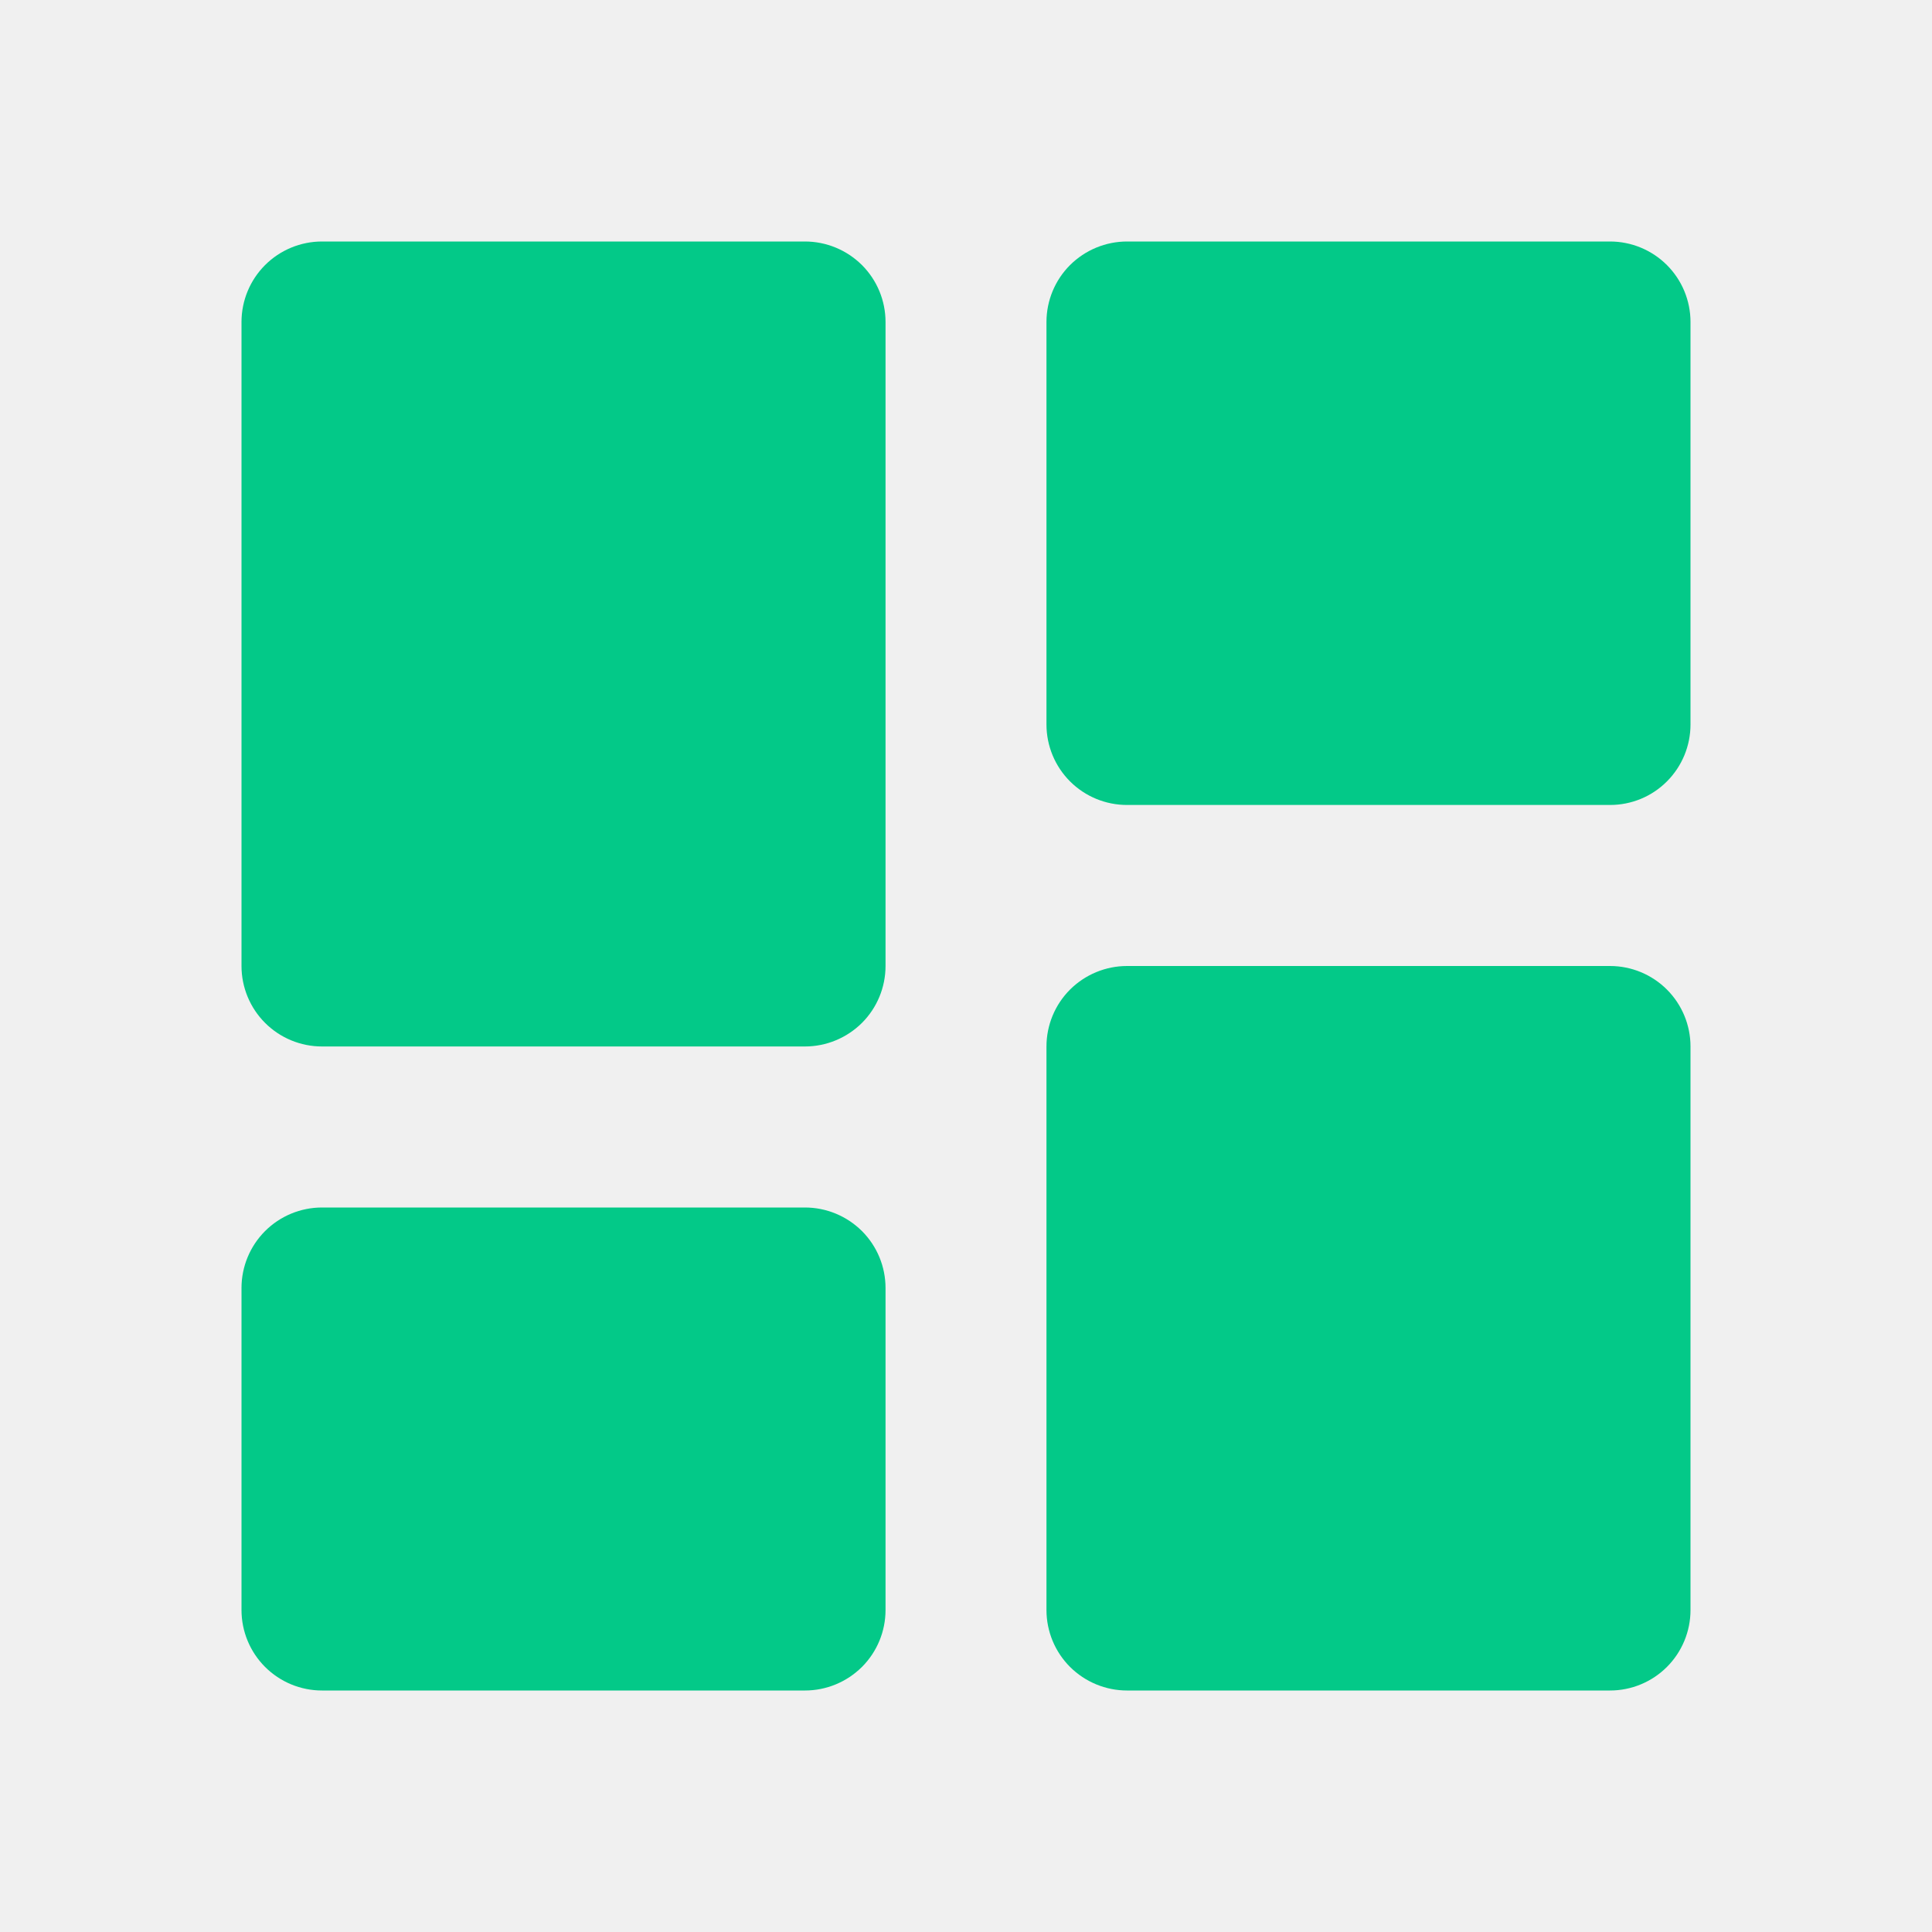
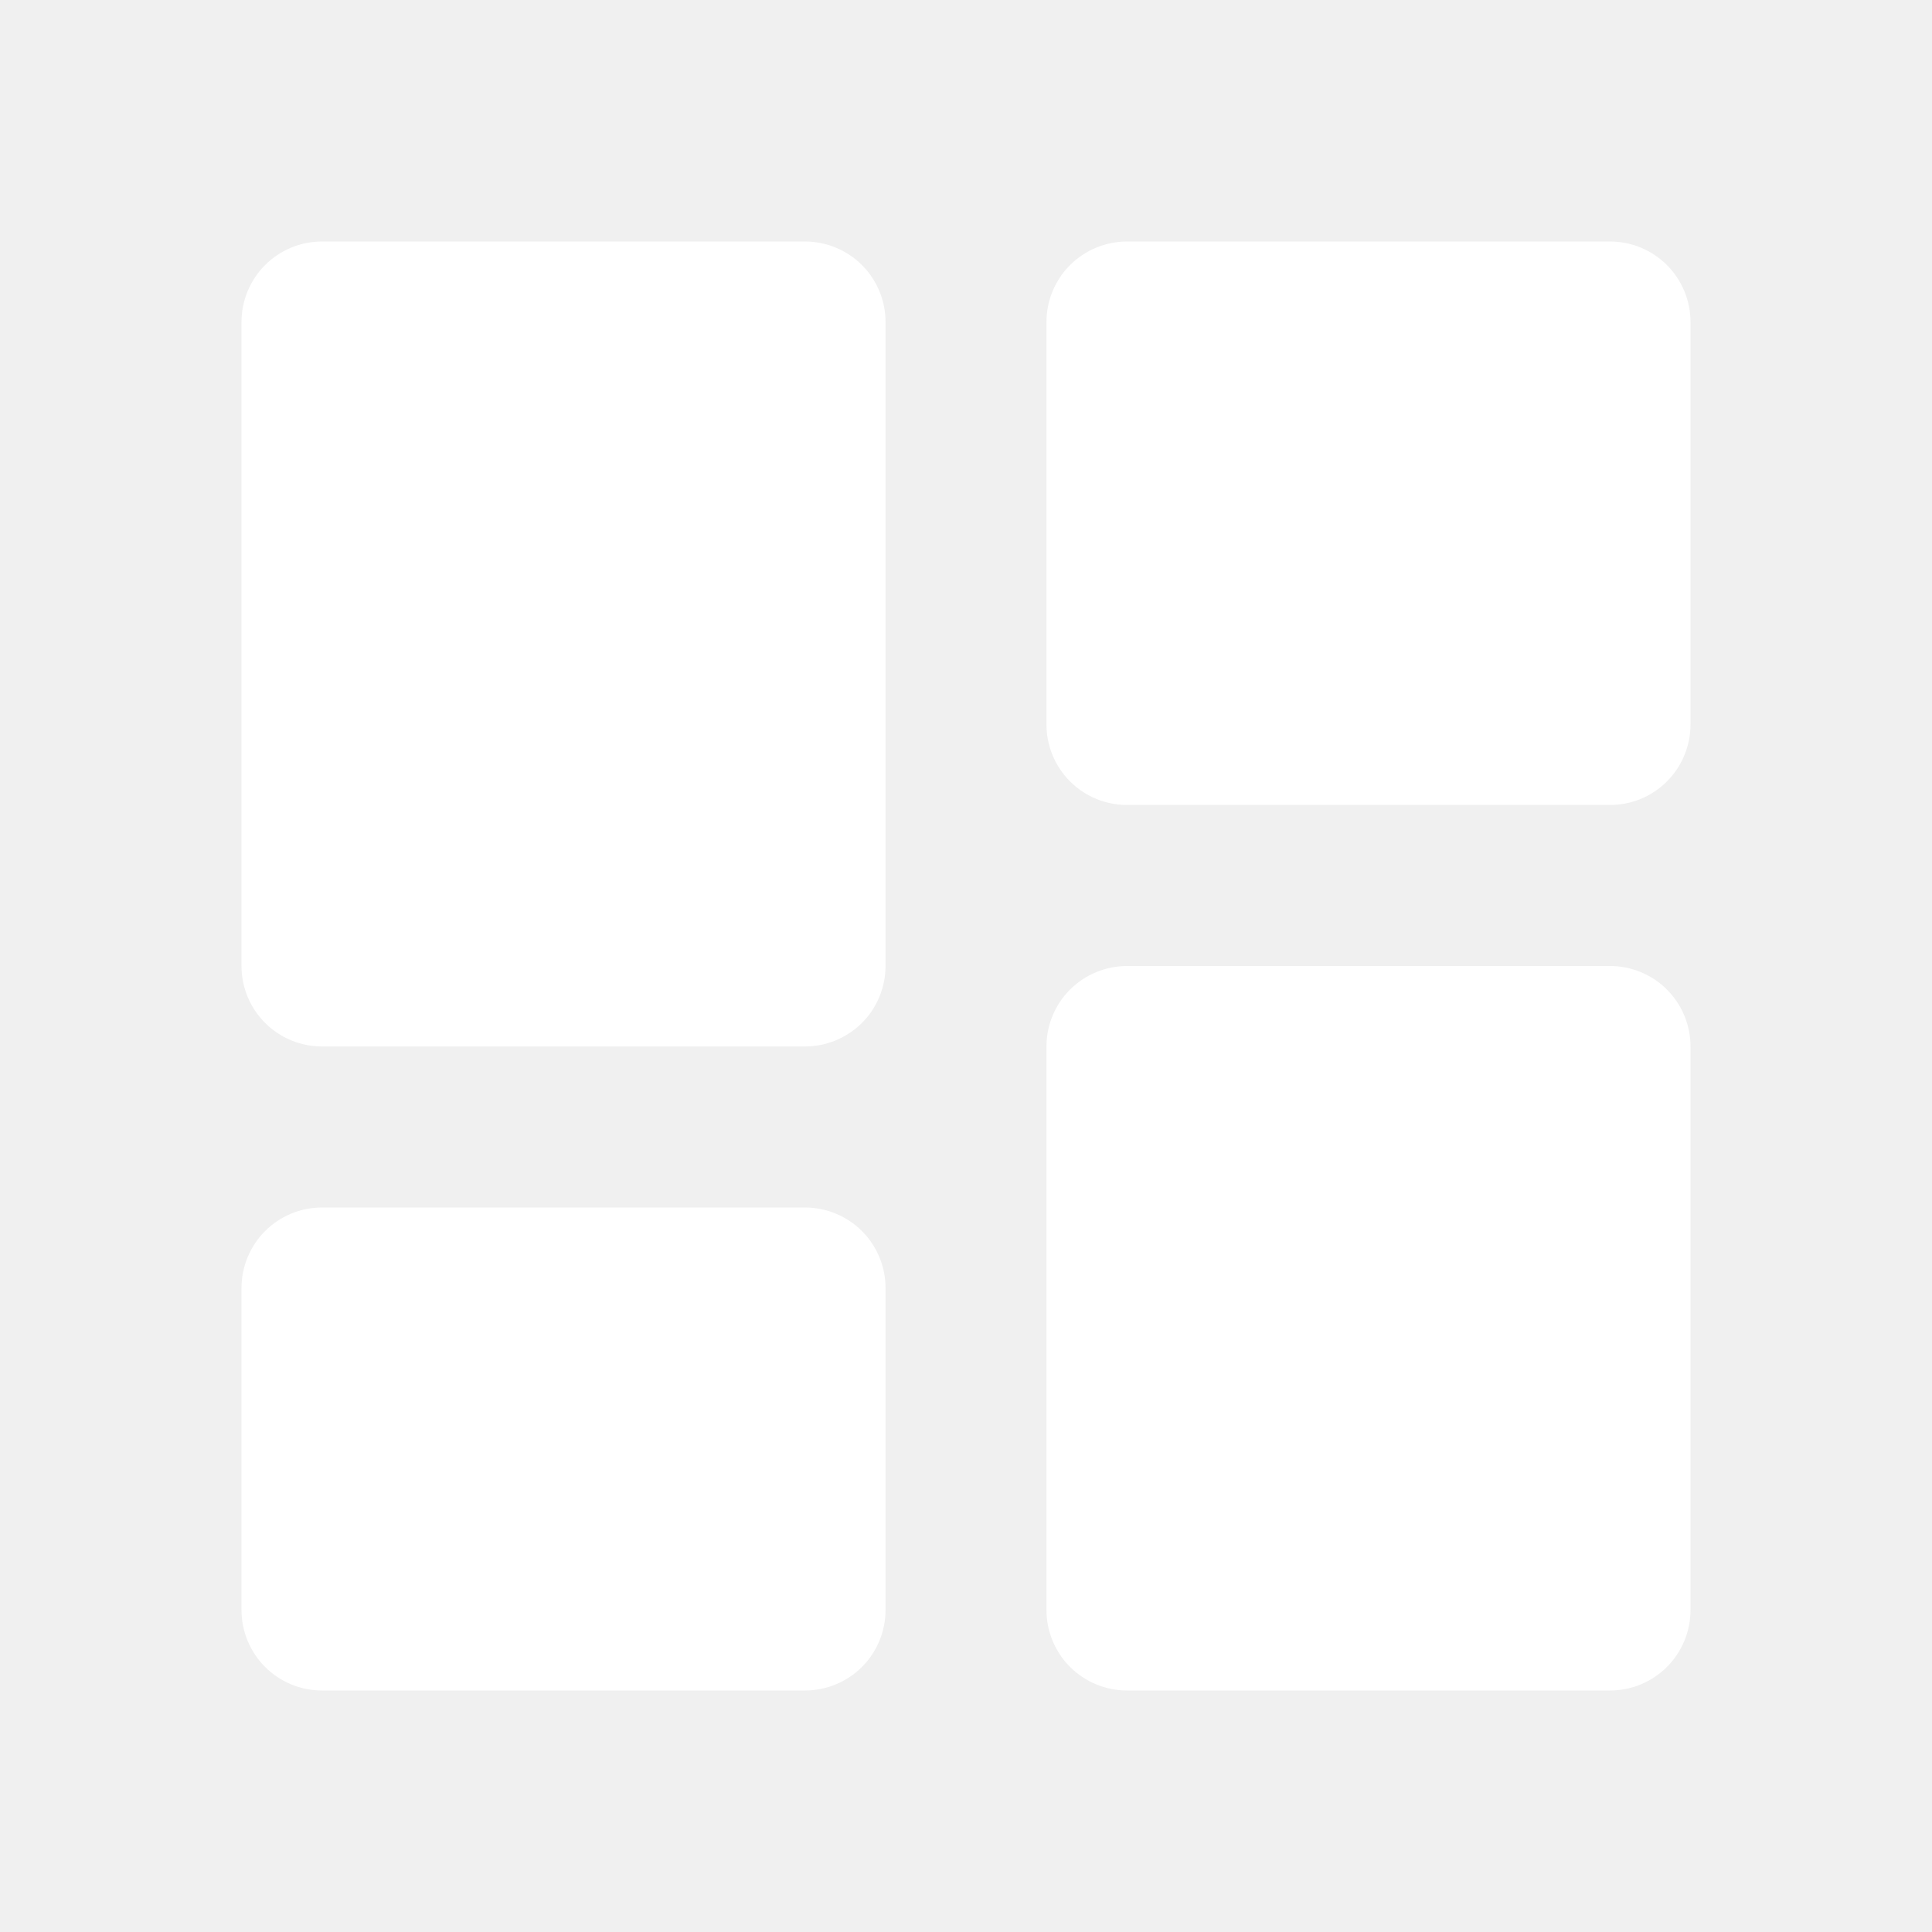
<svg xmlns="http://www.w3.org/2000/svg" width="20" height="20" viewBox="0 0 20 20" fill="none">
-   <path d="M3.333 10.833H8.333C8.554 10.833 8.766 10.745 8.923 10.589C9.079 10.433 9.167 10.221 9.167 10V3.333C9.167 3.112 9.079 2.9 8.923 2.744C8.766 2.588 8.554 2.5 8.333 2.5H3.333C3.112 2.5 2.9 2.588 2.744 2.744C2.588 2.9 2.5 3.112 2.5 3.333V10C2.5 10.221 2.588 10.433 2.744 10.589C2.9 10.745 3.112 10.833 3.333 10.833ZM2.5 16.667C2.5 16.888 2.588 17.1 2.744 17.256C2.9 17.412 3.112 17.5 3.333 17.5H8.333C8.554 17.5 8.766 17.412 8.923 17.256C9.079 17.1 9.167 16.888 9.167 16.667V13.333C9.167 13.112 9.079 12.9 8.923 12.744C8.766 12.588 8.554 12.5 8.333 12.5H3.333C3.112 12.5 2.9 12.588 2.744 12.744C2.588 12.9 2.5 13.112 2.5 13.333V16.667ZM10.833 16.667C10.833 16.888 10.921 17.1 11.077 17.256C11.234 17.412 11.446 17.5 11.667 17.5H16.667C16.888 17.5 17.1 17.412 17.256 17.256C17.412 17.1 17.5 16.888 17.5 16.667V10.833C17.5 10.612 17.412 10.4 17.256 10.244C17.1 10.088 16.888 10 16.667 10H11.667C11.446 10 11.234 10.088 11.077 10.244C10.921 10.4 10.833 10.612 10.833 10.833V16.667ZM11.667 8.333H16.667C16.888 8.333 17.1 8.246 17.256 8.089C17.412 7.933 17.5 7.721 17.5 7.5V3.333C17.5 3.112 17.412 2.9 17.256 2.744C17.1 2.588 16.888 2.5 16.667 2.5H11.667C11.446 2.5 11.234 2.588 11.077 2.744C10.921 2.9 10.833 3.112 10.833 3.333V7.5C10.833 7.721 10.921 7.933 11.077 8.089C11.234 8.246 11.446 8.333 11.667 8.333Z" fill="#03c988" />
+   <path d="M3.333 10.833H8.333C8.554 10.833 8.766 10.745 8.923 10.589C9.079 10.433 9.167 10.221 9.167 10V3.333C9.167 3.112 9.079 2.9 8.923 2.744C8.766 2.588 8.554 2.5 8.333 2.5H3.333C3.112 2.5 2.9 2.588 2.744 2.744C2.588 2.9 2.5 3.112 2.5 3.333V10C2.5 10.221 2.588 10.433 2.744 10.589C2.9 10.745 3.112 10.833 3.333 10.833ZM2.5 16.667C2.5 16.888 2.588 17.1 2.744 17.256C2.9 17.412 3.112 17.5 3.333 17.5H8.333C8.554 17.5 8.766 17.412 8.923 17.256C9.079 17.1 9.167 16.888 9.167 16.667V13.333C9.167 13.112 9.079 12.9 8.923 12.744C8.766 12.588 8.554 12.5 8.333 12.5H3.333C3.112 12.5 2.9 12.588 2.744 12.744C2.588 12.9 2.5 13.112 2.5 13.333V16.667ZM10.833 16.667C10.833 16.888 10.921 17.1 11.077 17.256C11.234 17.412 11.446 17.5 11.667 17.5H16.667C16.888 17.5 17.1 17.412 17.256 17.256C17.412 17.1 17.5 16.888 17.5 16.667V10.833C17.5 10.612 17.412 10.4 17.256 10.244C17.1 10.088 16.888 10 16.667 10H11.667C11.446 10 11.234 10.088 11.077 10.244C10.921 10.4 10.833 10.612 10.833 10.833V16.667ZM11.667 8.333H16.667C16.888 8.333 17.1 8.246 17.256 8.089C17.412 7.933 17.5 7.721 17.5 7.5V3.333C17.5 3.112 17.412 2.9 17.256 2.744C17.1 2.588 16.888 2.5 16.667 2.5H11.667C11.446 2.5 11.234 2.588 11.077 2.744C10.921 2.9 10.833 3.112 10.833 3.333V7.5C10.833 7.721 10.921 7.933 11.077 8.089C11.234 8.246 11.446 8.333 11.667 8.333Z" fill="white" />
</svg>
